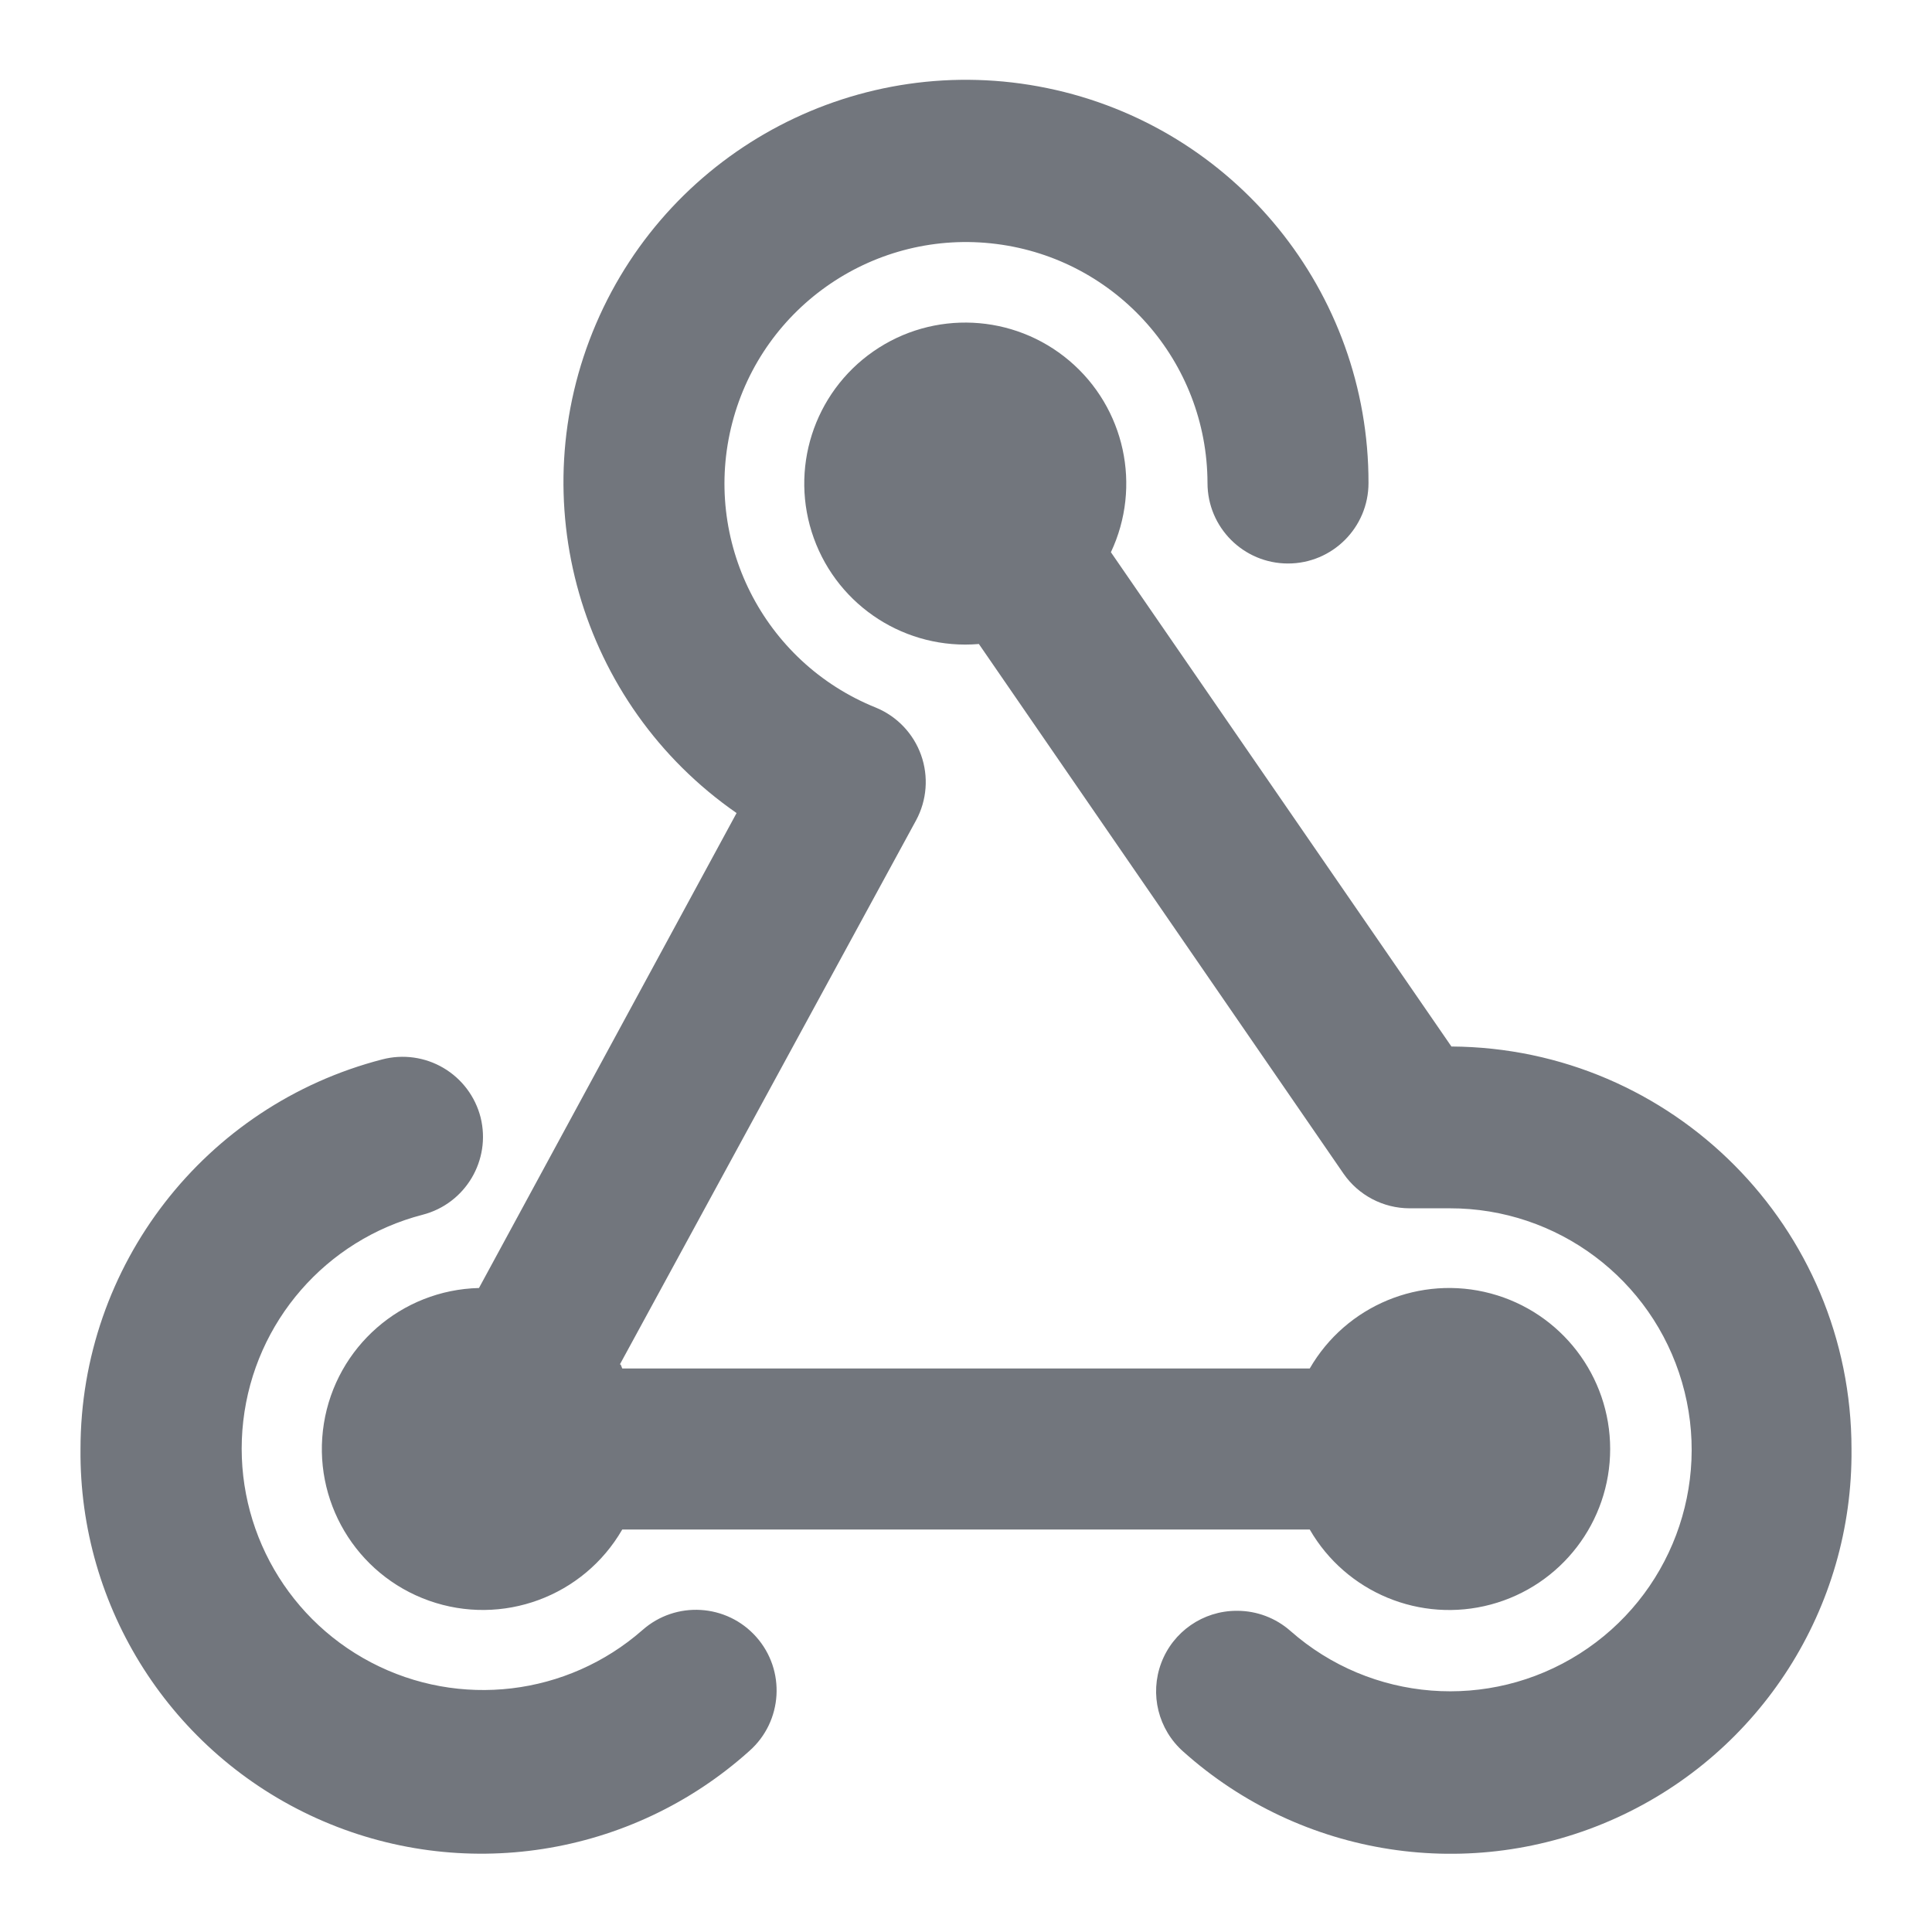
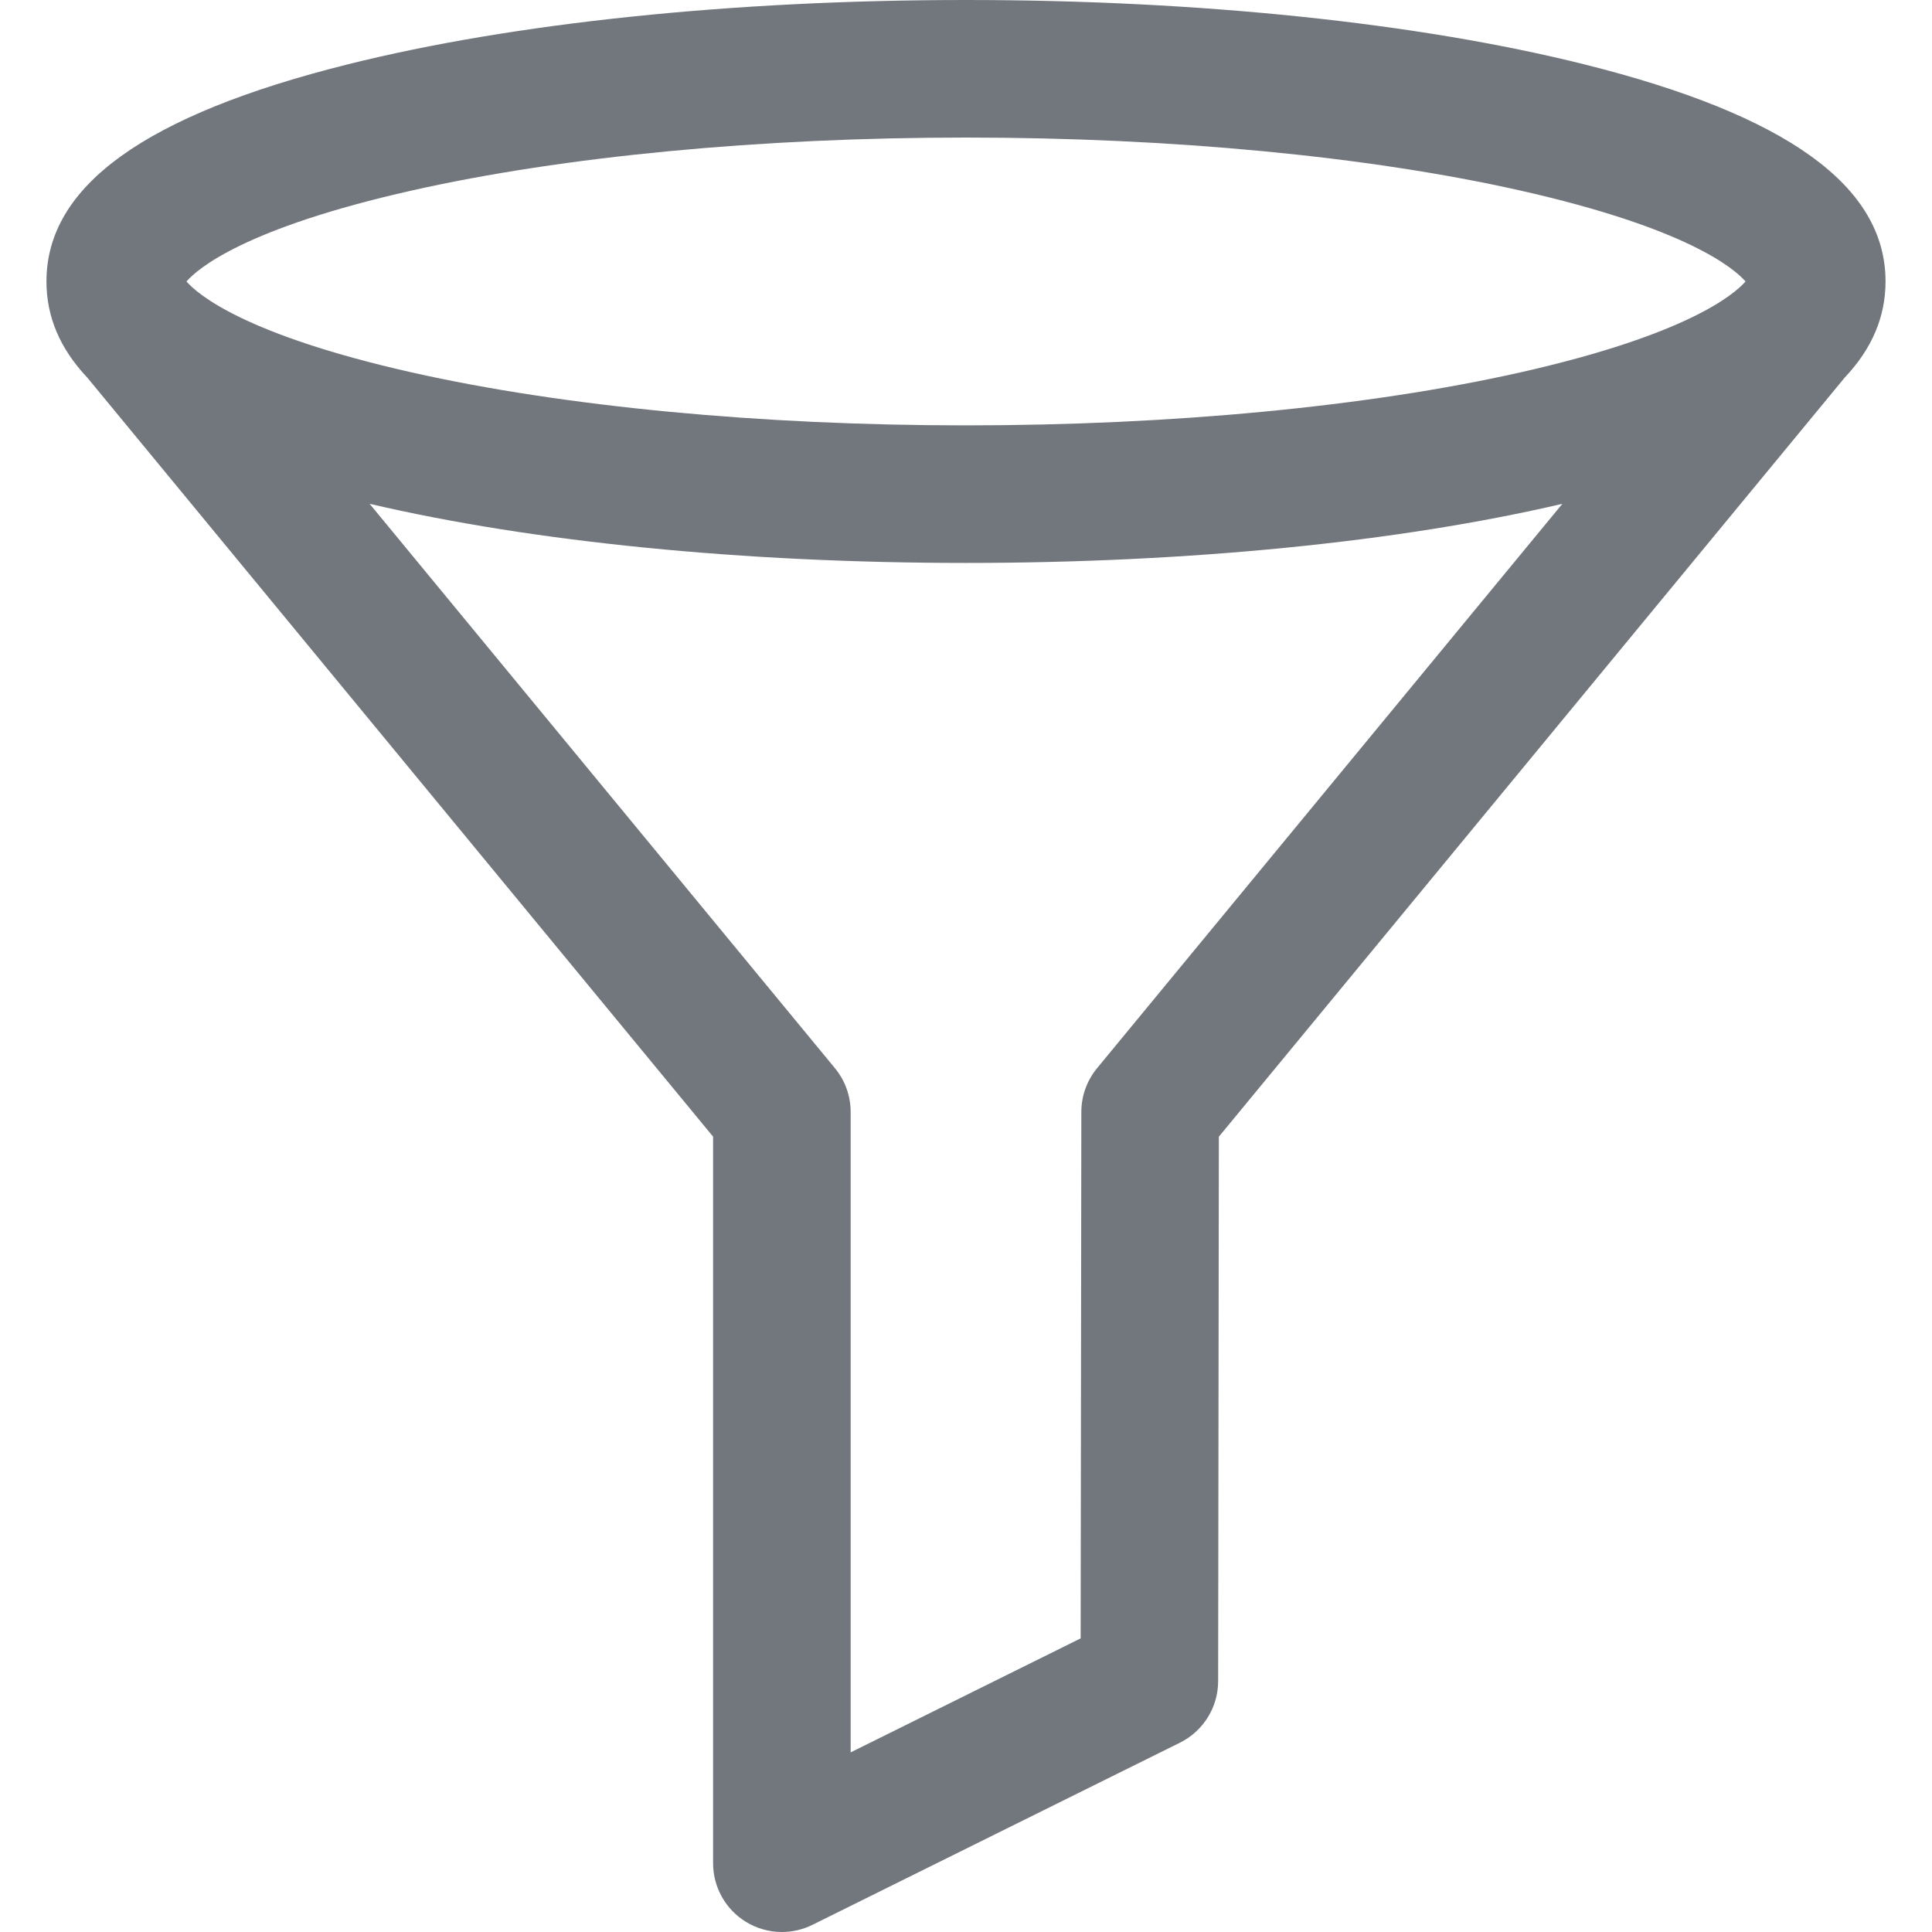
- <svg xmlns="http://www.w3.org/2000/svg" class="icon_d5408a" aria-hidden="true" role="img" width="24" height="24" fill="none" viewBox="0 0 24 24">
-   <path fill="#72767D" d="m7.7 16.95 3.68-6.76a1 1 0 0 0-.5-1.4A3 3 0 1 1 15 6a1 1 0 1 0 2 0 5 5 0 1 0-7.85 4.1L5.95 16a2 2 0 1 0 1.78 3h8.54a2 2 0 1 0 0-2H7.73l-.02-.05Z" class="" />
-   <path fill="#72767D" d="M13.8 6.86A2 2 0 1 0 12.16 8l4.53 6.58a1 1 0 0 0 .82.43h.5a3 3 0 1 1-1.98 5.25 1 1 0 0 0-.66-.25h-.01a1 1 0 0 0-.66 1.75A4.98 4.98 0 0 0 23 18a5 5 0 0 0-4.97-5L13.8 6.86ZM5.97 13.88a1 1 0 0 1-.72 1.21 3 3 0 1 0 2.73 5.16 1 1 0 1 1 1.33 1.5A4.98 4.98 0 0 1 1 18a5 5 0 0 1 3.75-4.84 1 1 0 0 1 1.22.72Z" class="" />
+ <svg xmlns="http://www.w3.org/2000/svg" fill="#72767D" height="24px" width="24px" version="1.1" id="Capa_1" viewBox="0 0 210.68 210.68" xml:space="preserve">
+   <path d="M205.613,30.693c0-10.405-10.746-18.149-32.854-23.676C154.659,2.492,130.716,0,105.34,0  C79.965,0,56.021,2.492,37.921,7.017C15.813,12.544,5.066,20.288,5.066,30.693c0,3.85,1.476,7.335,4.45,10.479l68.245,82.777v79.23  c0,2.595,1.341,5.005,3.546,6.373c1.207,0.749,2.578,1.127,3.954,1.127c1.138,0,2.278-0.259,3.331-0.78l40.075-19.863  c2.55-1.264,4.165-3.863,4.169-6.71l0.077-59.372l68.254-82.787C204.139,38.024,205.613,34.542,205.613,30.693z M44.94,20.767  C61.467,17.048,82.917,15,105.34,15s43.874,2.048,60.399,5.767c18.25,4.107,23.38,8.521,24.607,9.926  c-1.228,1.405-6.357,5.819-24.607,9.926c-16.525,3.719-37.977,5.767-60.399,5.767S61.467,44.338,44.94,40.62  c-18.249-4.107-23.38-8.521-24.607-9.926C21.56,29.288,26.691,24.874,44.94,20.767z M119.631,116.486  c-1.105,1.341-1.711,3.023-1.713,4.761l-0.075,57.413l-25.081,12.432v-69.835c0-1.741-0.605-3.428-1.713-4.771L40.306,54.938  C58.1,59.1,81.058,61.387,105.34,61.387c24.283,0,47.24-2.287,65.034-6.449L119.631,116.486z" />
</svg>
